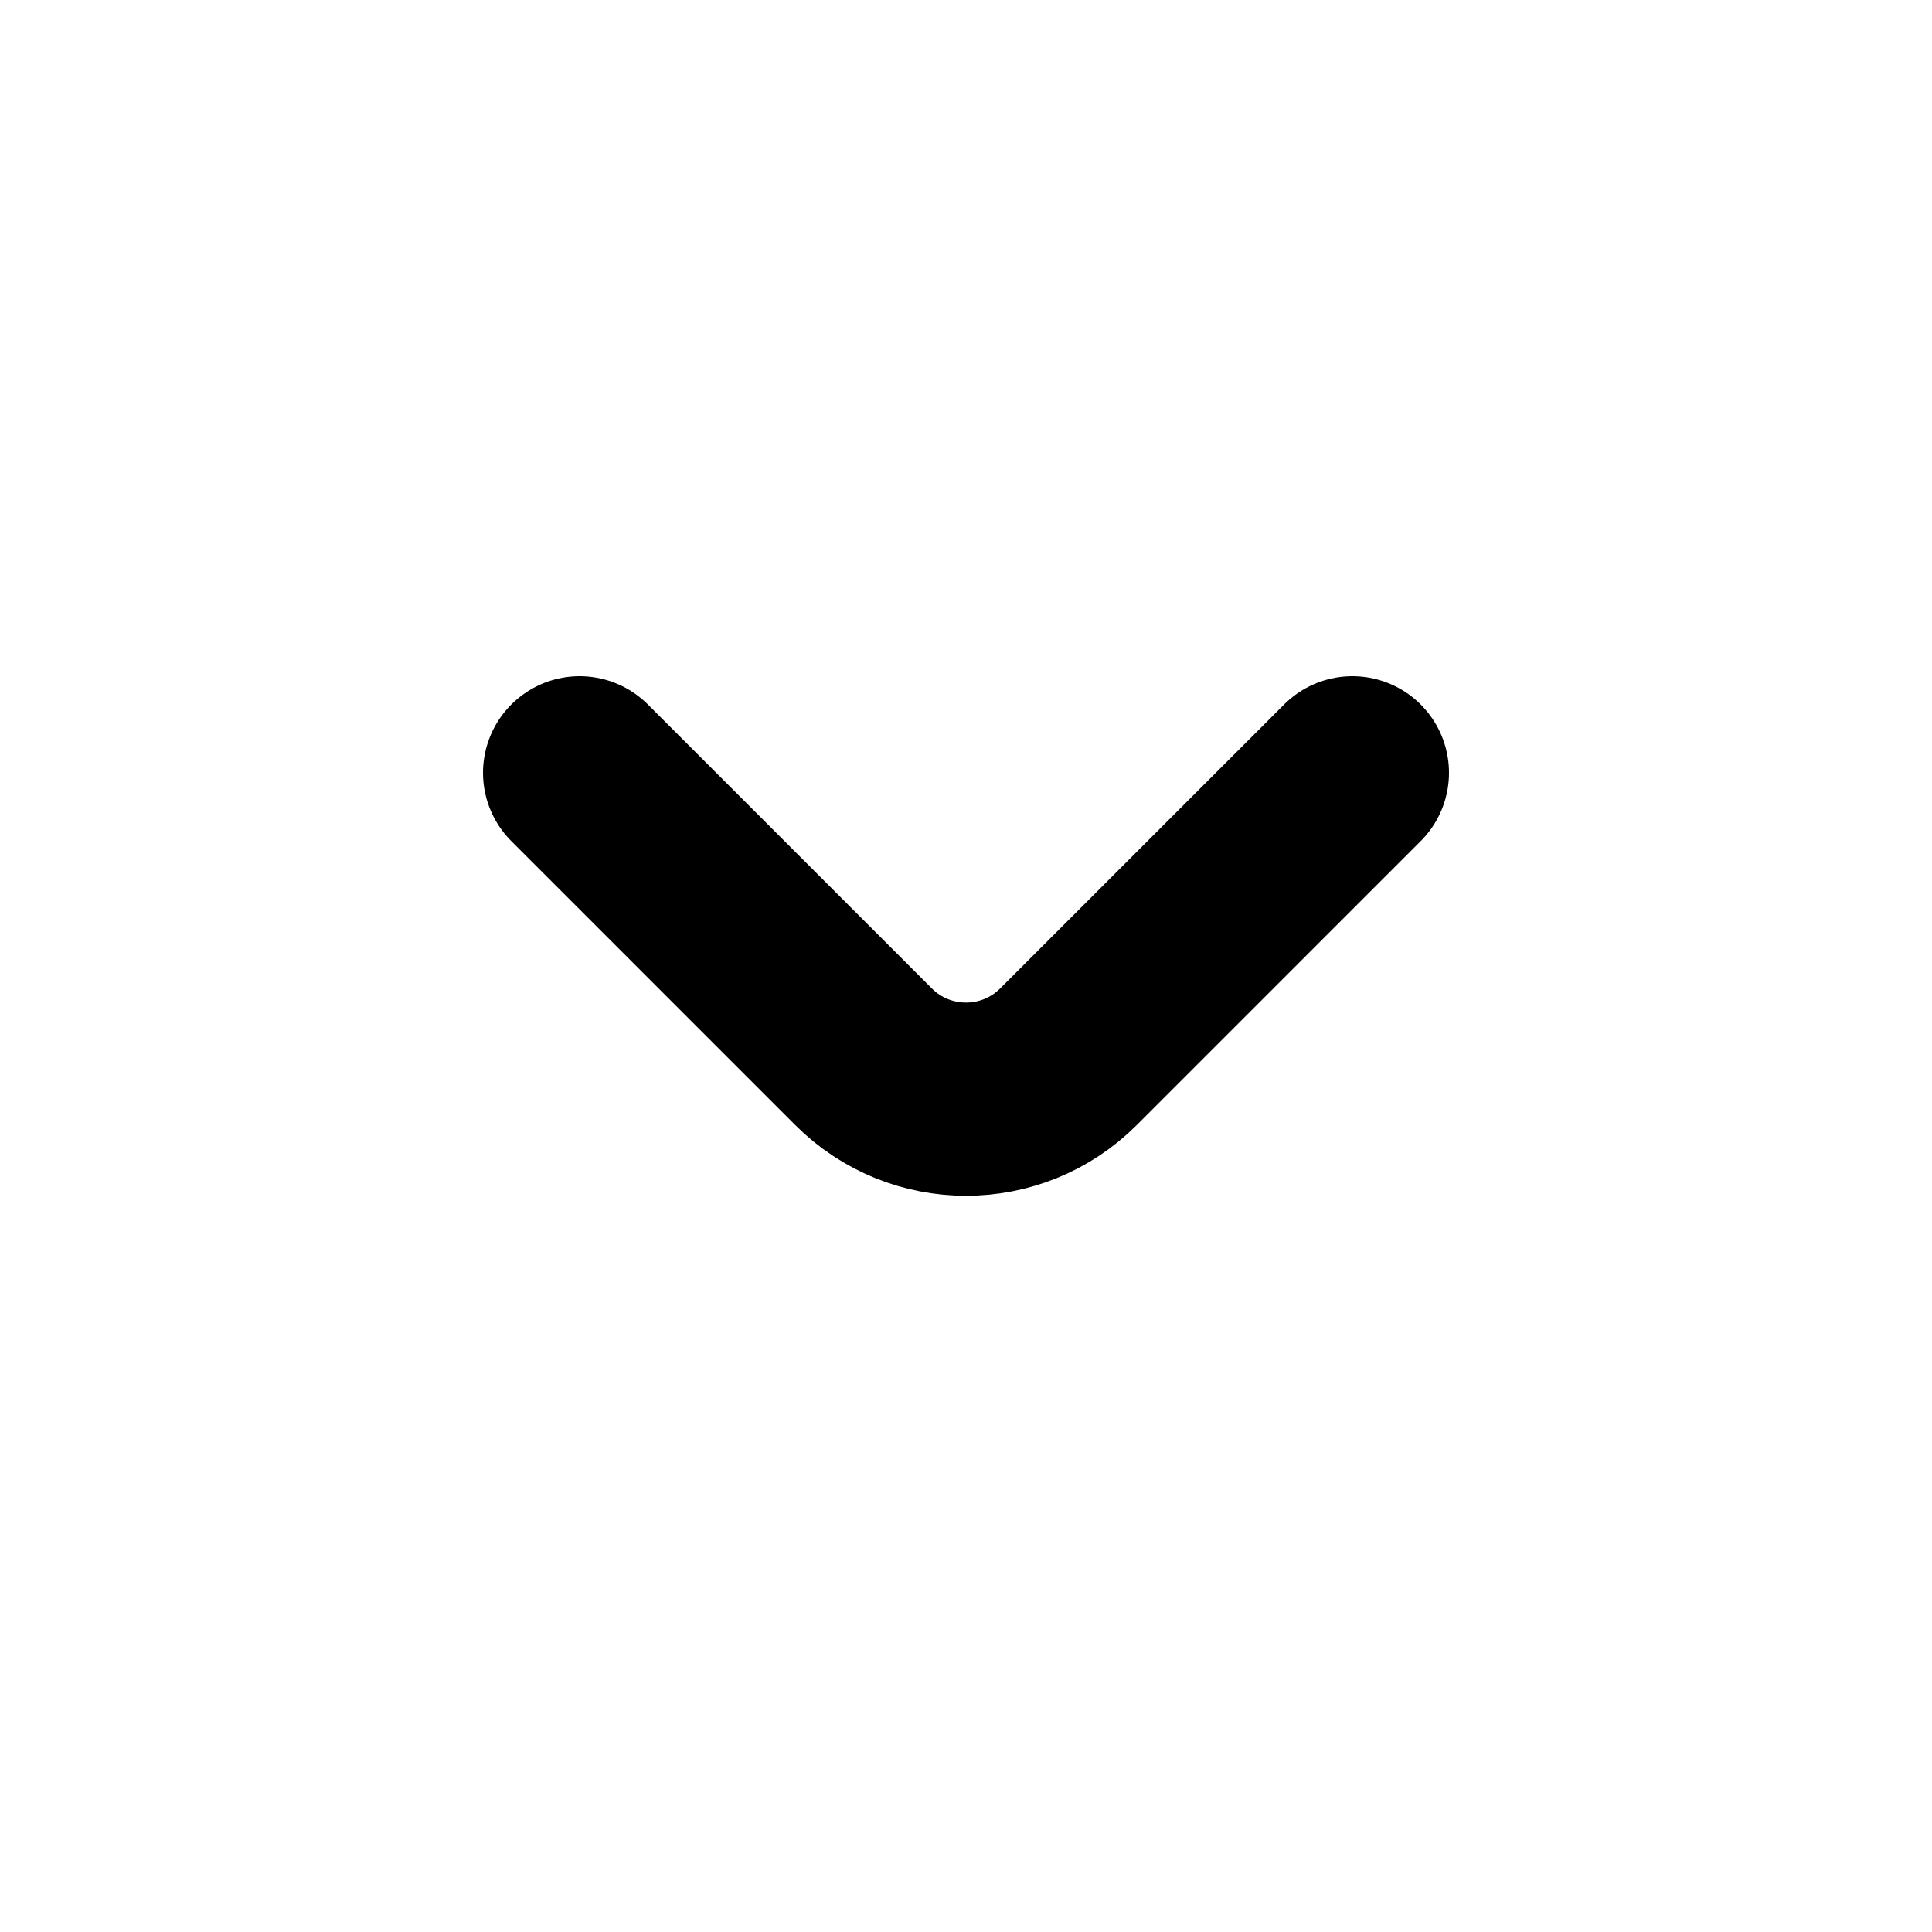
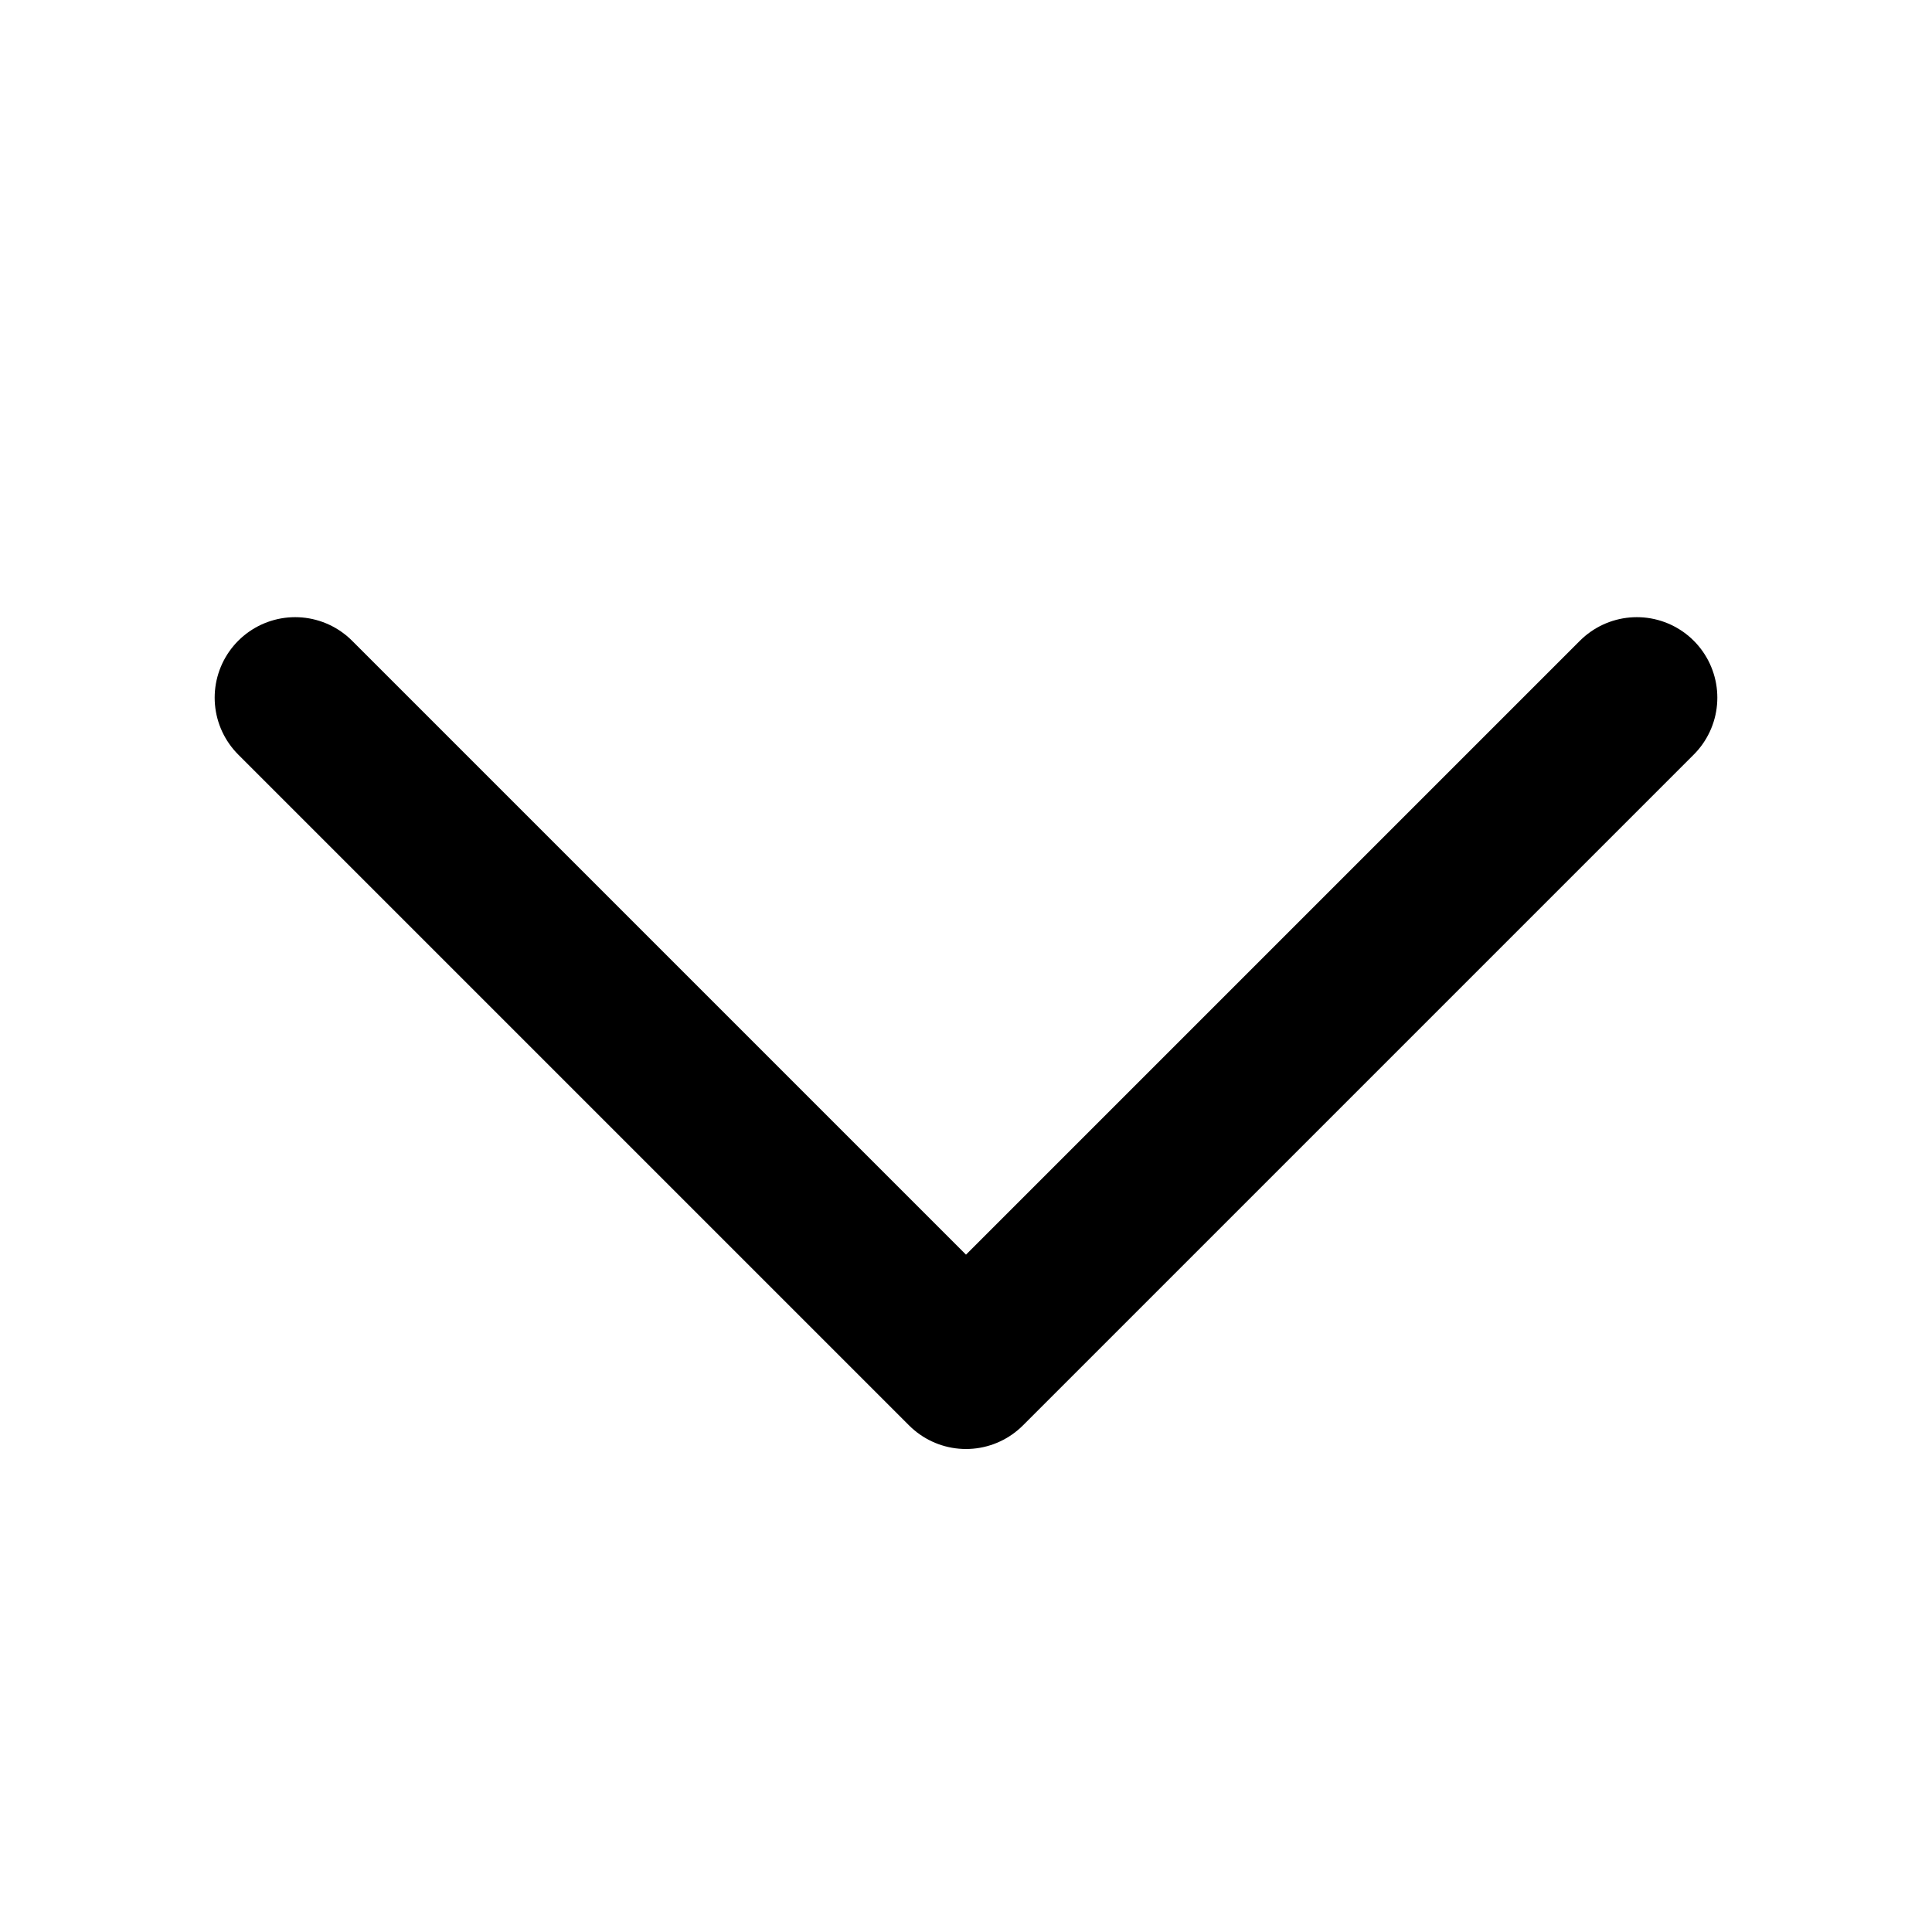
- <svg xmlns="http://www.w3.org/2000/svg" width="20" height="20" viewBox="0 0 20 20" fill="none">
-   <path d="M6 8L8.939 10.939C9.525 11.525 10.475 11.525 11.061 10.939L14 8" stroke="currentColor" stroke-width="2" stroke-linecap="round" stroke-linejoin="round" />
+ <svg xmlns="http://www.w3.org/2000/svg" width="18" height="18" viewBox="0 0 18 18" fill="none">
+   <polyline points="15.25 6.5 9 12.75 2.75 6.5" fill="none" stroke="currentColor" stroke-linecap="round" stroke-linejoin="round" stroke-width="1.5" />
</svg>
